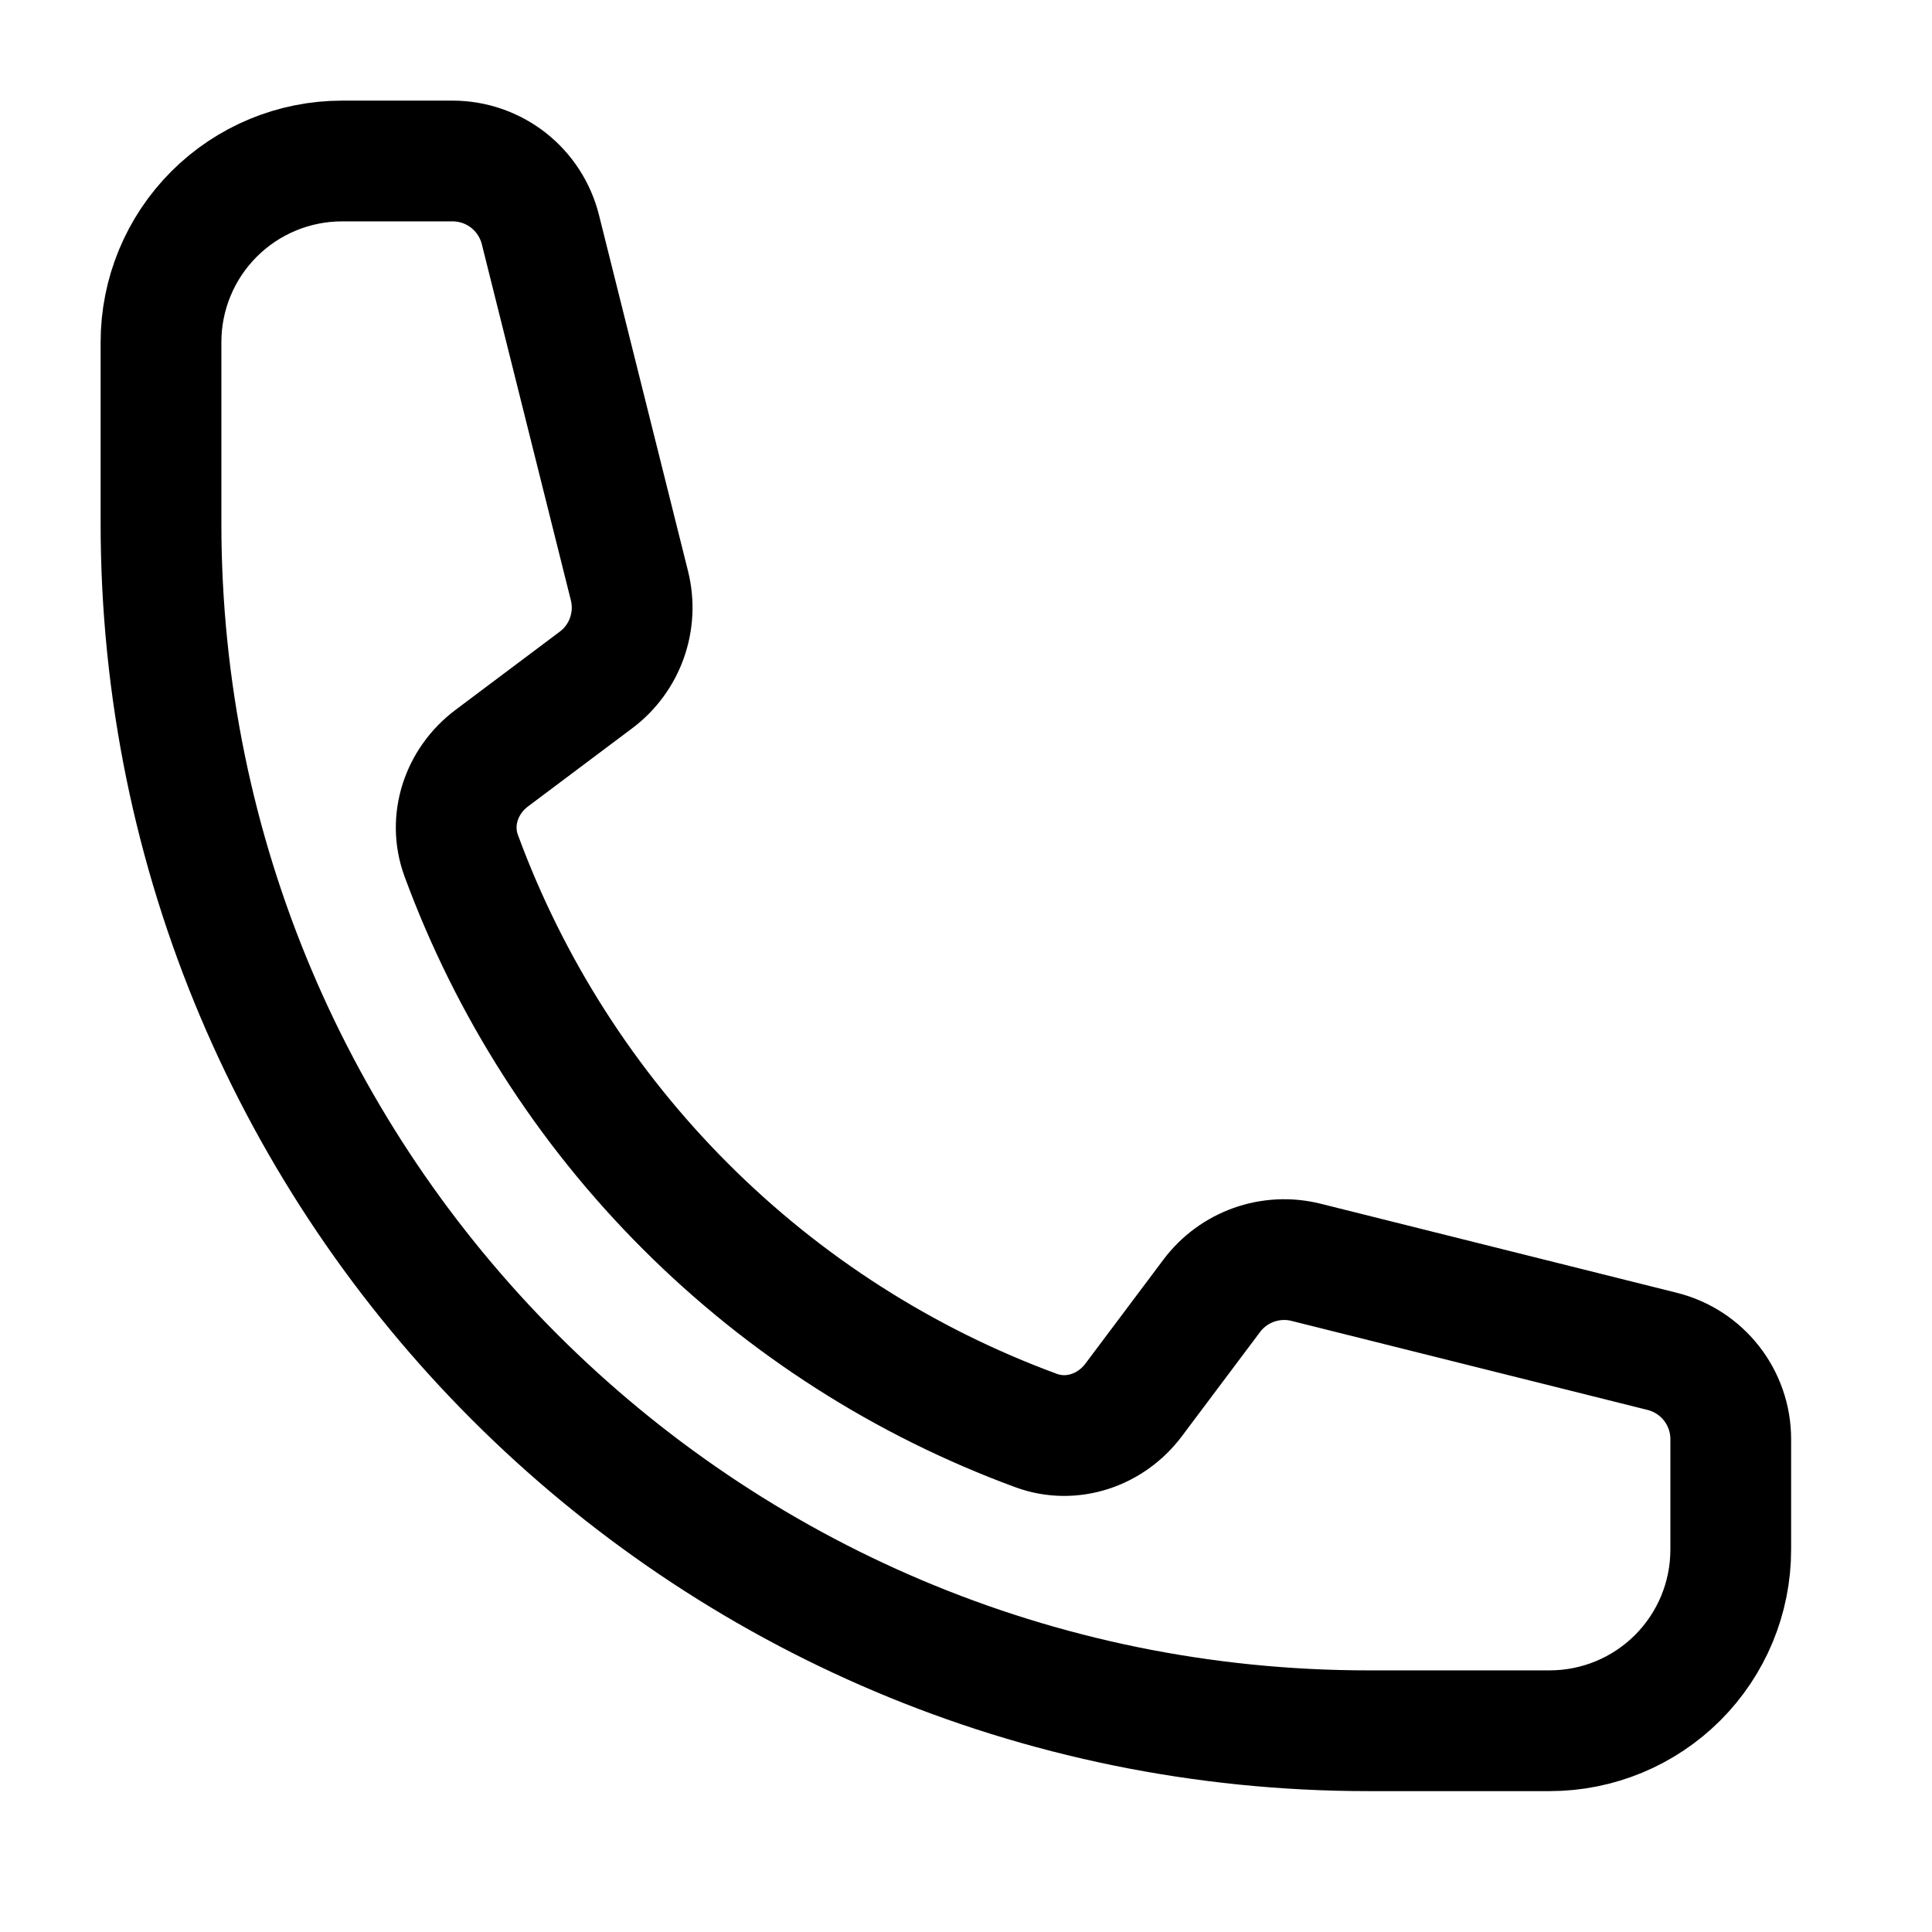
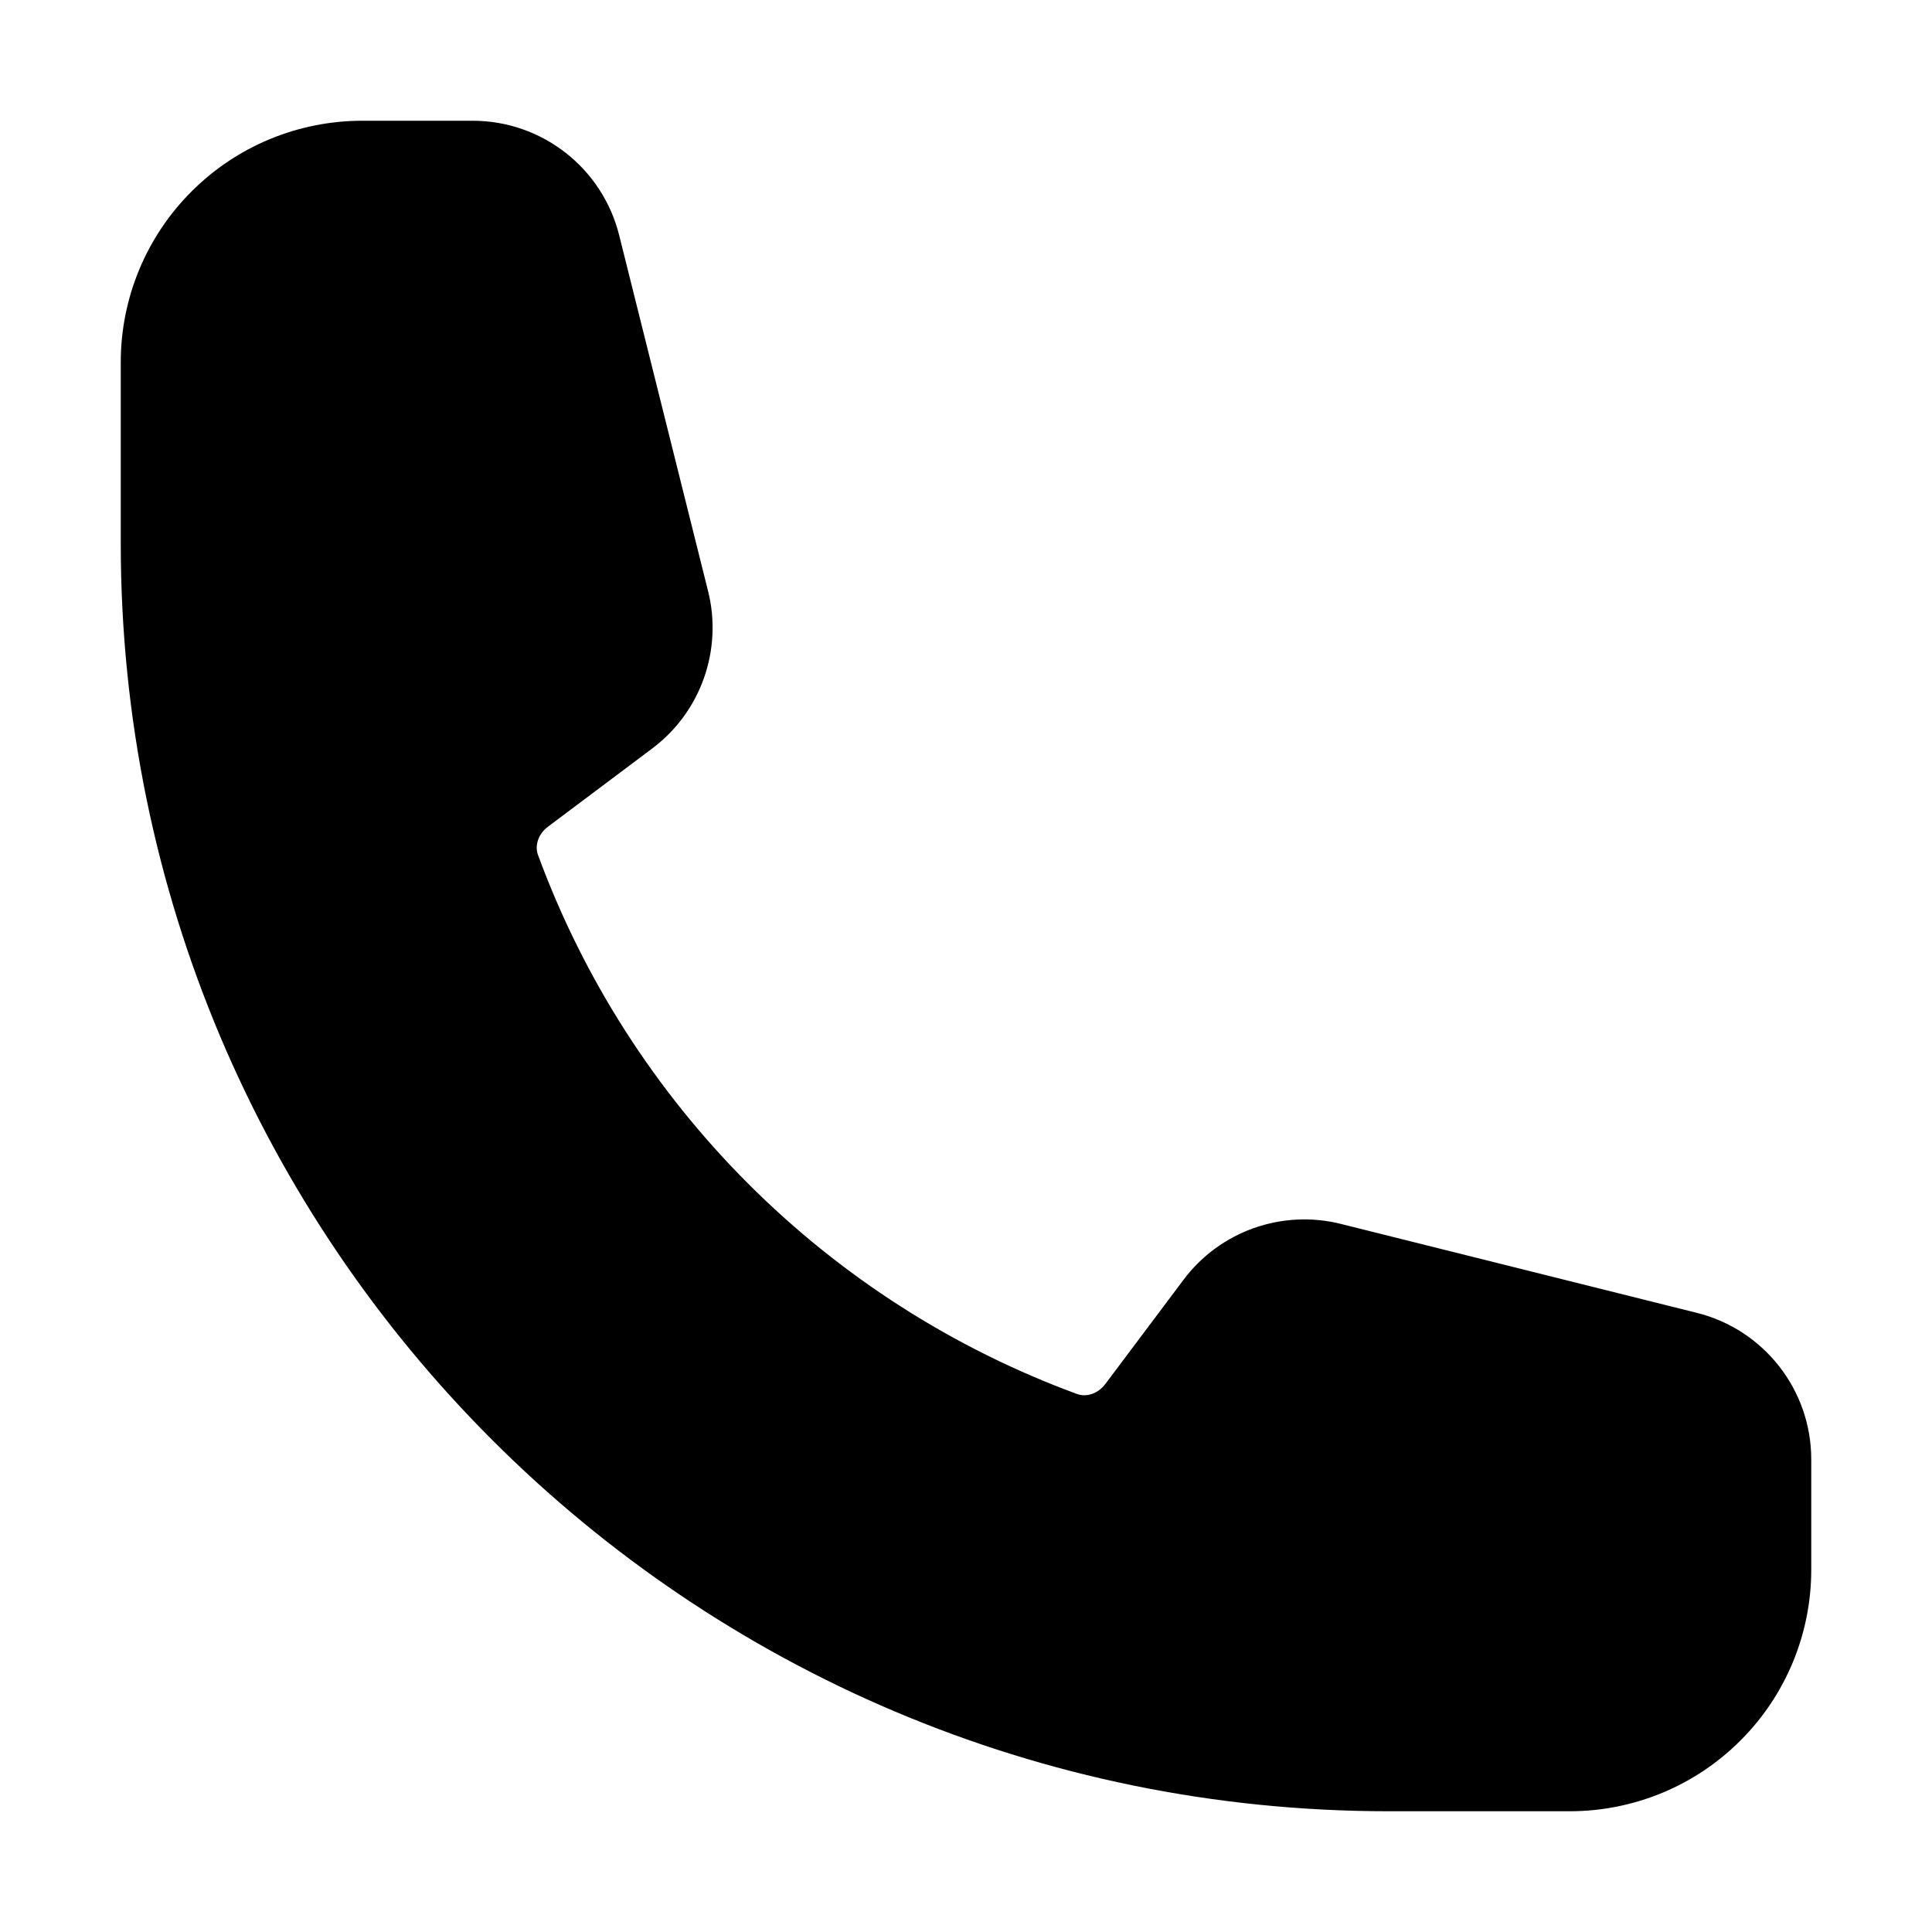
<svg xmlns="http://www.w3.org/2000/svg" width="24" height="24" viewBox="0 0 24 24" fill="none">
-   <path d="M2 6.5C2 14.784 8.716 21.5 17 21.5H19.25C19.847 21.5 20.419 21.263 20.841 20.841C21.263 20.419 21.5 19.847 21.5 19.25V17.878C21.5 17.362 21.149 16.912 20.648 16.787L16.225 15.681C15.785 15.571 15.323 15.736 15.052 16.098L14.082 17.391C13.8 17.767 13.313 17.933 12.872 17.771C11.235 17.169 9.748 16.219 8.515 14.985C7.281 13.752 6.331 12.265 5.729 10.628C5.567 10.187 5.733 9.7 6.109 9.418L7.402 8.448C7.765 8.177 7.929 7.714 7.819 7.275L6.713 2.852C6.652 2.609 6.512 2.393 6.314 2.238C6.116 2.084 5.873 2 5.622 2H4.25C3.653 2 3.081 2.237 2.659 2.659C2.237 3.081 2 3.653 2 4.25V6.5Z" stroke="black" stroke-width="1.5" stroke-linecap="round" stroke-linejoin="round" />
+   <path fill-rule="evenodd" clip-rule="evenodd" d="M1.5 4.5C1.5 3.704 1.816 2.941 2.379 2.379C2.941 1.816 3.704 1.5 4.5 1.5H5.872C6.732 1.5 7.482 2.086 7.691 2.92L8.796 7.343C8.886 7.701 8.867 8.077 8.744 8.425C8.621 8.773 8.397 9.077 8.102 9.298L6.809 10.268C6.674 10.369 6.645 10.517 6.683 10.62C7.247 12.155 8.139 13.549 9.295 14.705C10.451 15.861 11.845 16.753 13.38 17.317C13.483 17.355 13.63 17.326 13.732 17.191L14.702 15.898C14.923 15.603 15.227 15.379 15.575 15.256C15.922 15.133 16.299 15.114 16.657 15.204L21.08 16.309C21.914 16.518 22.5 17.268 22.5 18.129V19.5C22.5 20.296 22.184 21.059 21.621 21.621C21.059 22.184 20.296 22.5 19.5 22.5H17.25C8.552 22.5 1.5 15.448 1.5 6.75V4.5Z" fill="black" />
</svg>
